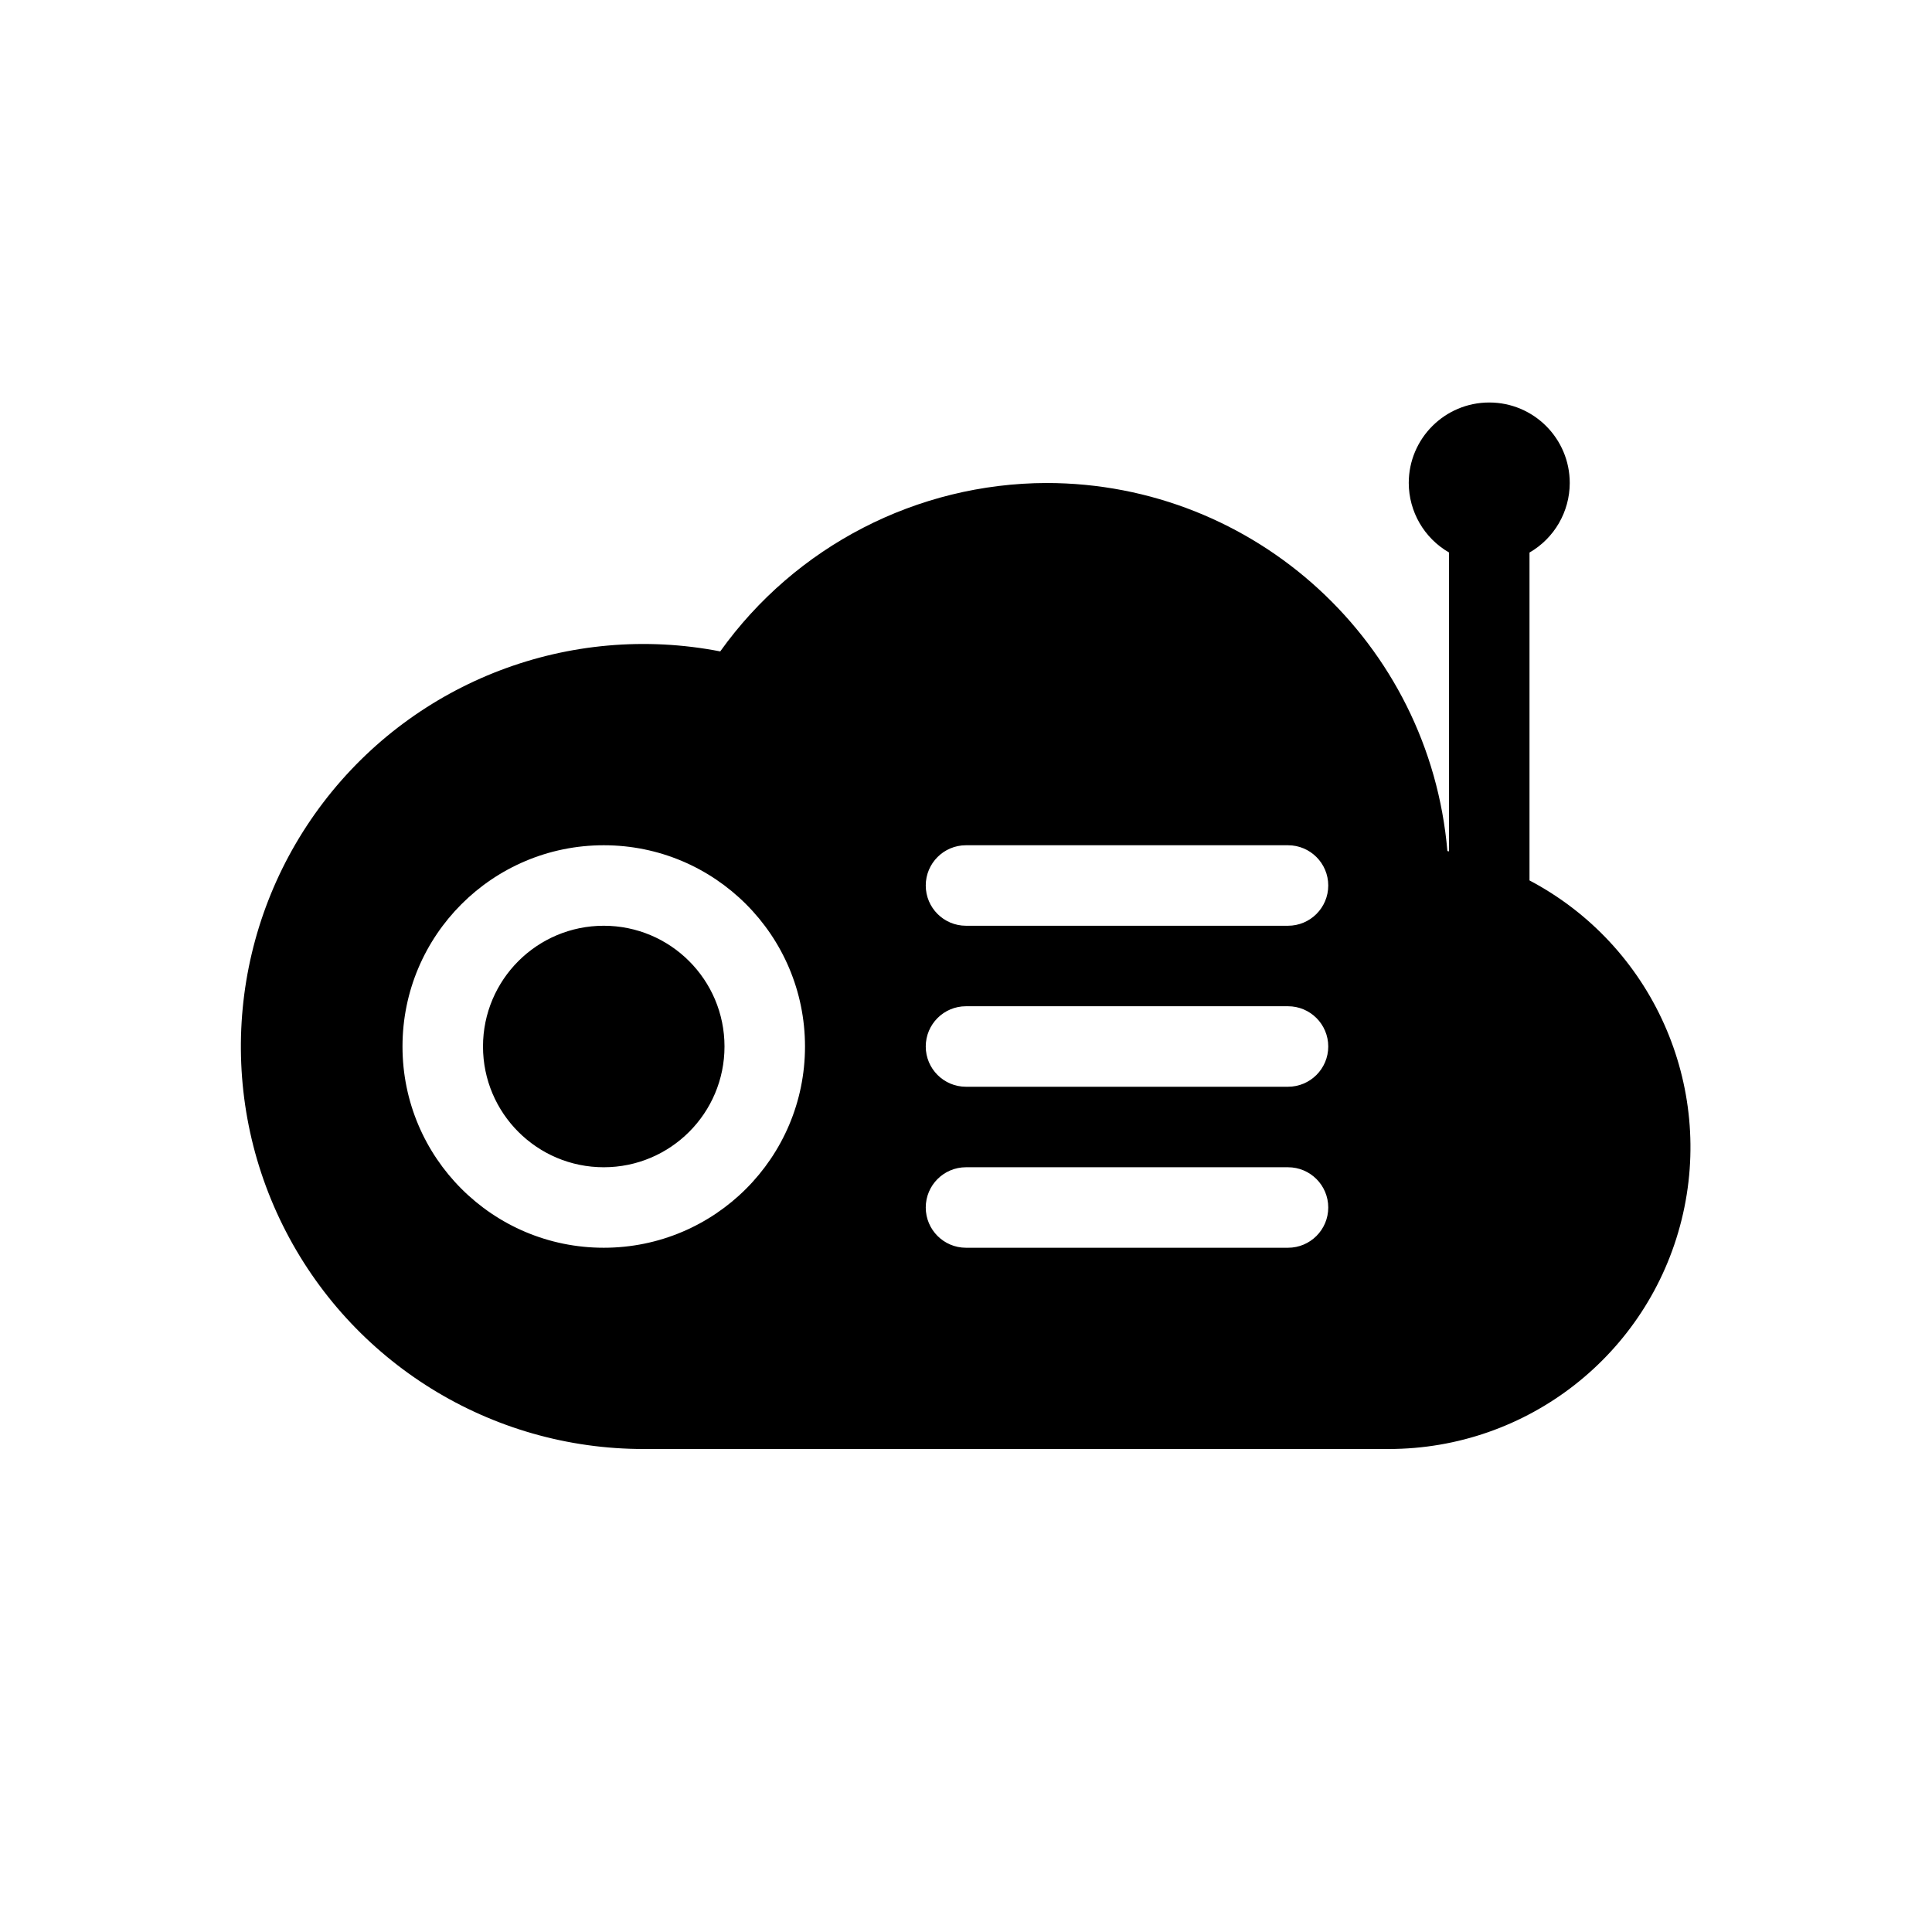
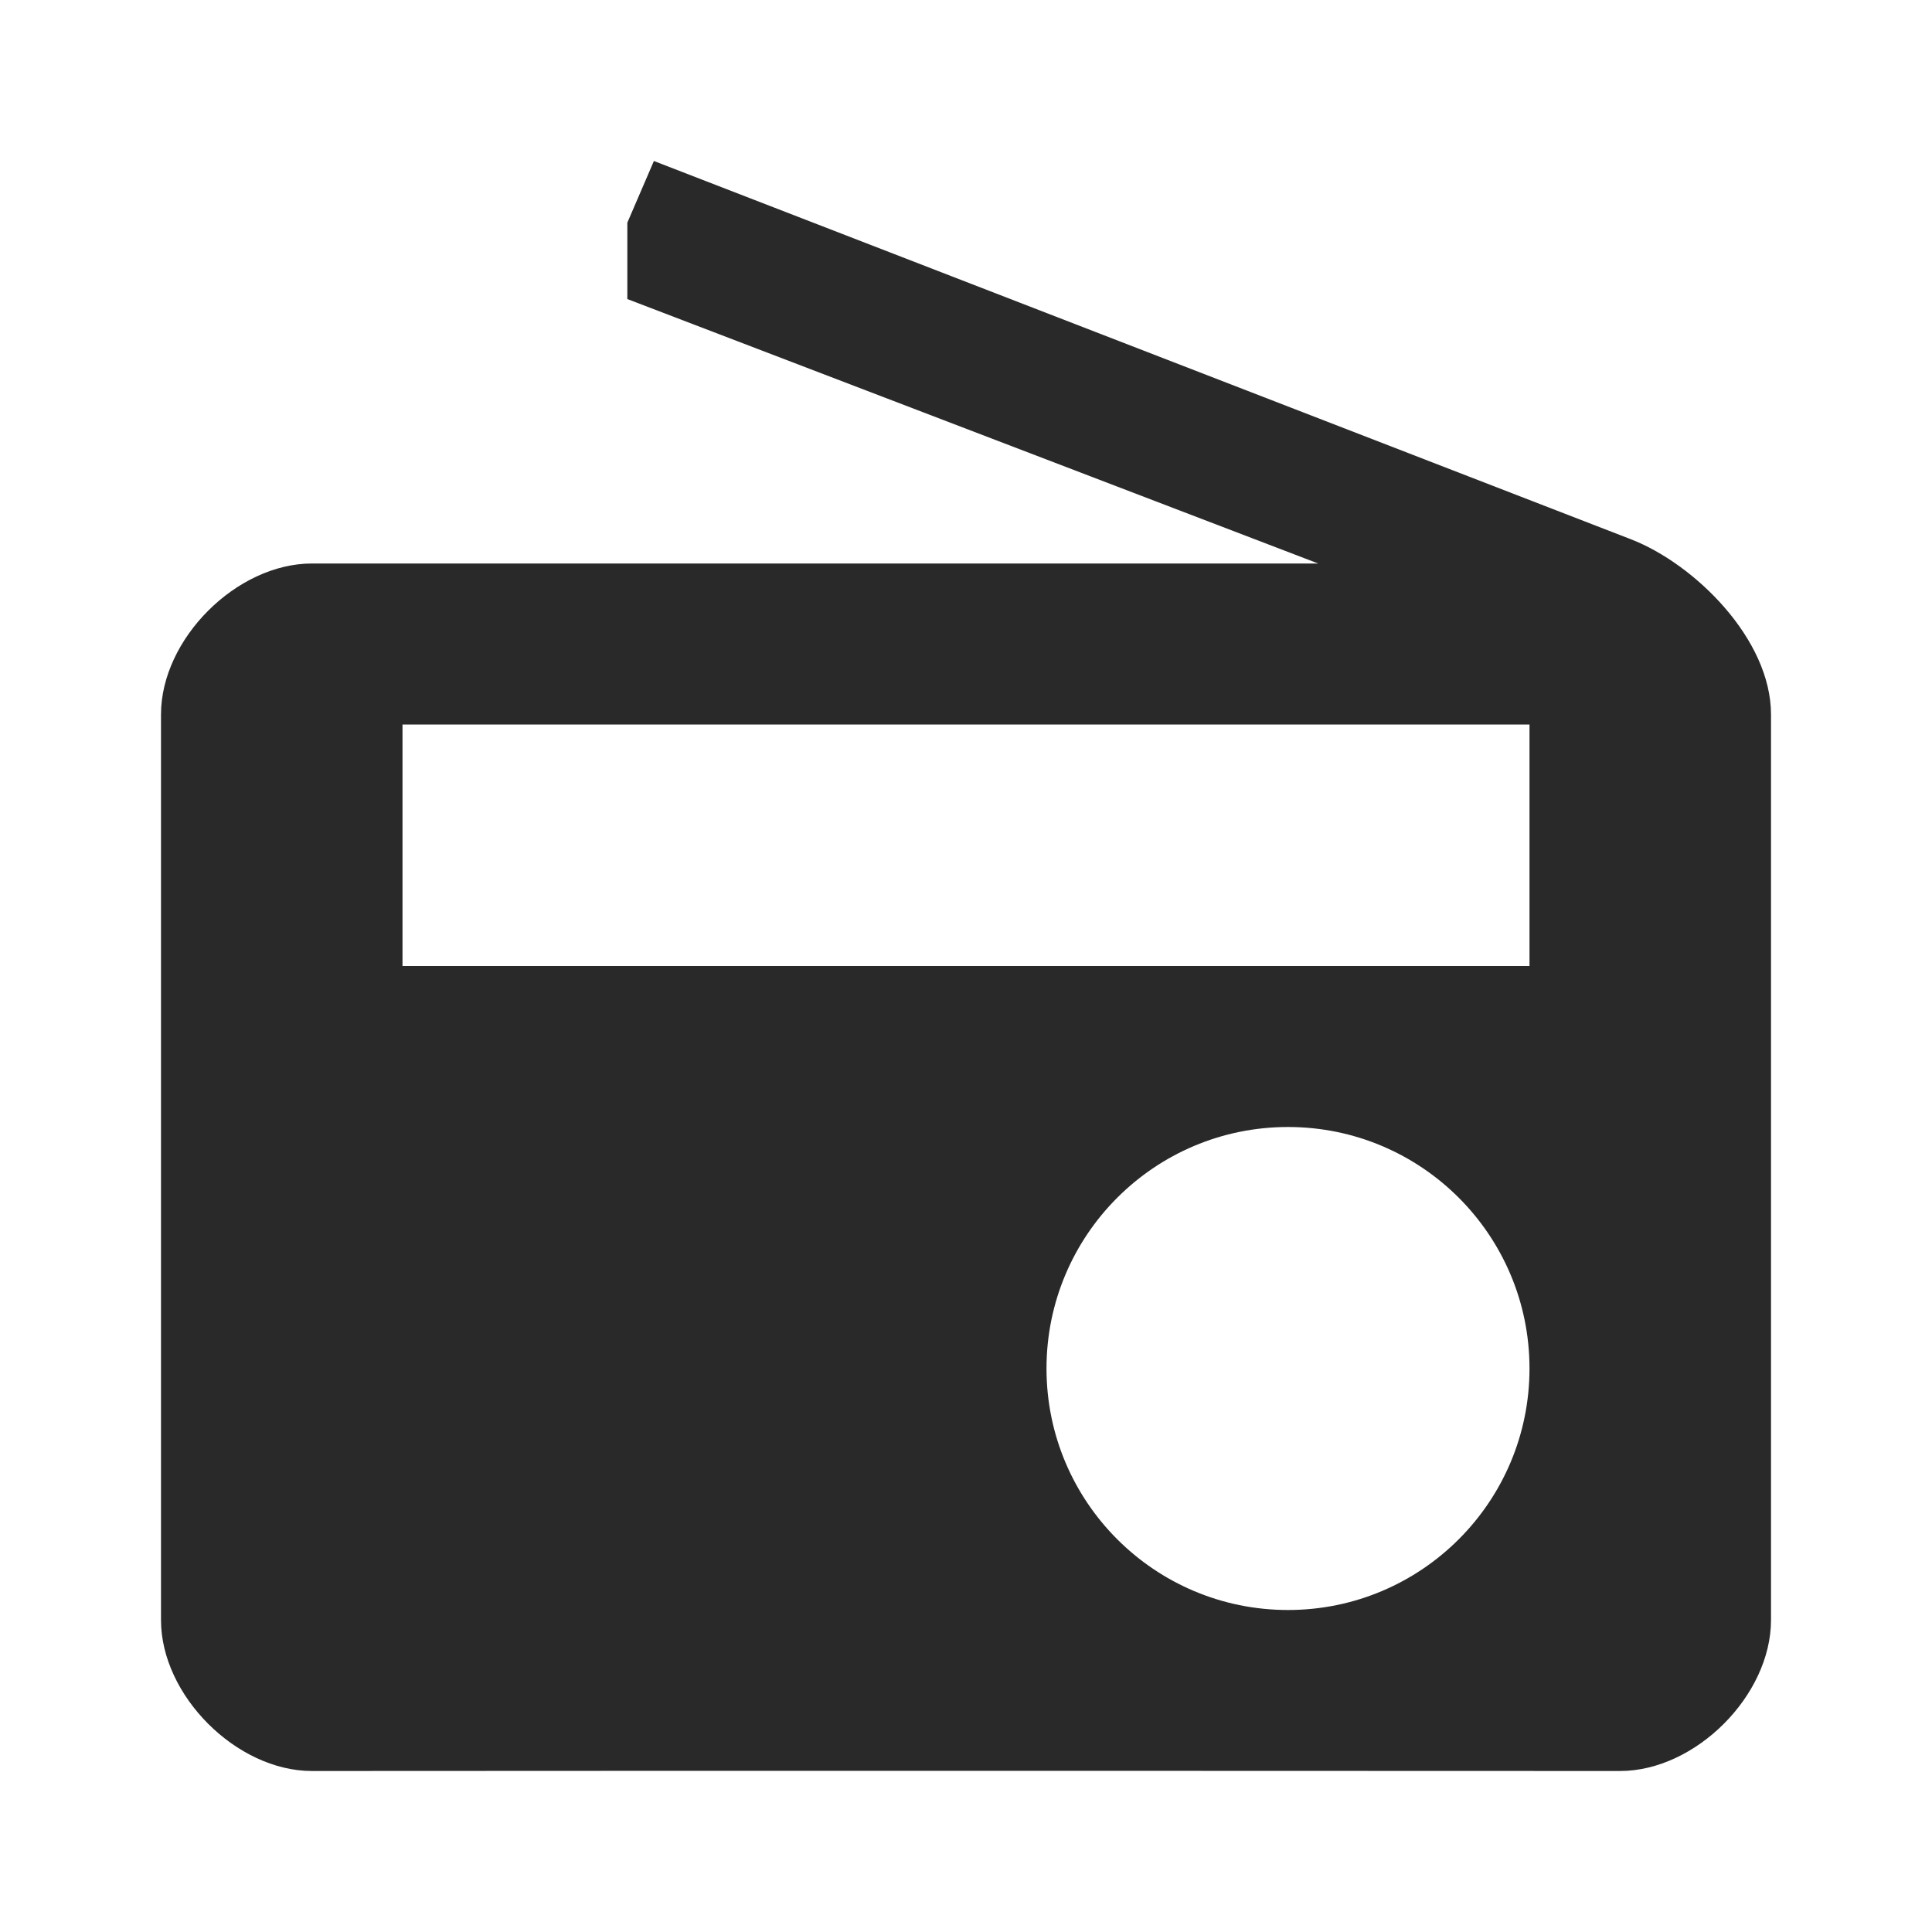
- <svg xmlns="http://www.w3.org/2000/svg" viewBox="0 0 24 24">
-   <path d="M18.5 5a1 1 0 0 0-1 1 1 1 0 0 0 .5.863v3.713l-.02-.004A5 5 0 0 0 13 6a5 5 0 0 0-4.053 2.092A5 5 0 1 0 8 18h9.25A3.748 3.748 0 0 0 19 10.937V6.864A1 1 0 0 0 19.5 6a1 1 0 0 0-1-1Zm-11 5.5A2.5 2.5 0 0 1 10 13a2.5 2.5 0 0 1-2.5 2.5A2.5 2.5 0 0 1 5 13a2.5 2.5 0 0 1 2.5-2.5Zm4.5 0h4a.499.499 0 1 1 0 1h-4a.499.499 0 1 1 0-1zm-4.5 1A1.5 1.5 0 0 0 6 13a1.5 1.5 0 0 0 1.5 1.5A1.5 1.5 0 0 0 9 13a1.5 1.5 0 0 0-1.5-1.5Zm4.5 1h4a.499.499 0 1 1 0 1h-4a.499.499 0 1 1 0-1zm0 2h4a.499.499 0 1 1 0 1h-4a.499.499 0 1 1 0-1z" />
+ <svg xmlns="http://www.w3.org/2000/svg" id="favicon" version="1.1" viewBox="0 0 24 24">
+   <path fill="#292929" d="m8.123 2-.33.766v.949L16.375 7h-12.5C2.938 7 2 7.938 2 8.875v11.25C2 21.062 2.938 22 3.875 22c5.256-.005 16.25 0 16.25 0 .937 0 1.875-.938 1.875-1.875V8.875c0-.937-.95-1.87-1.74-2.176L8.123 2zM5 9h14v3H5V9zm11 5a3 3 0 0 1 3 3 3 3 0 0 1-3 3 3 3 0 0 1-3-3 3 3 0 0 1 3-3z" />
</svg>
